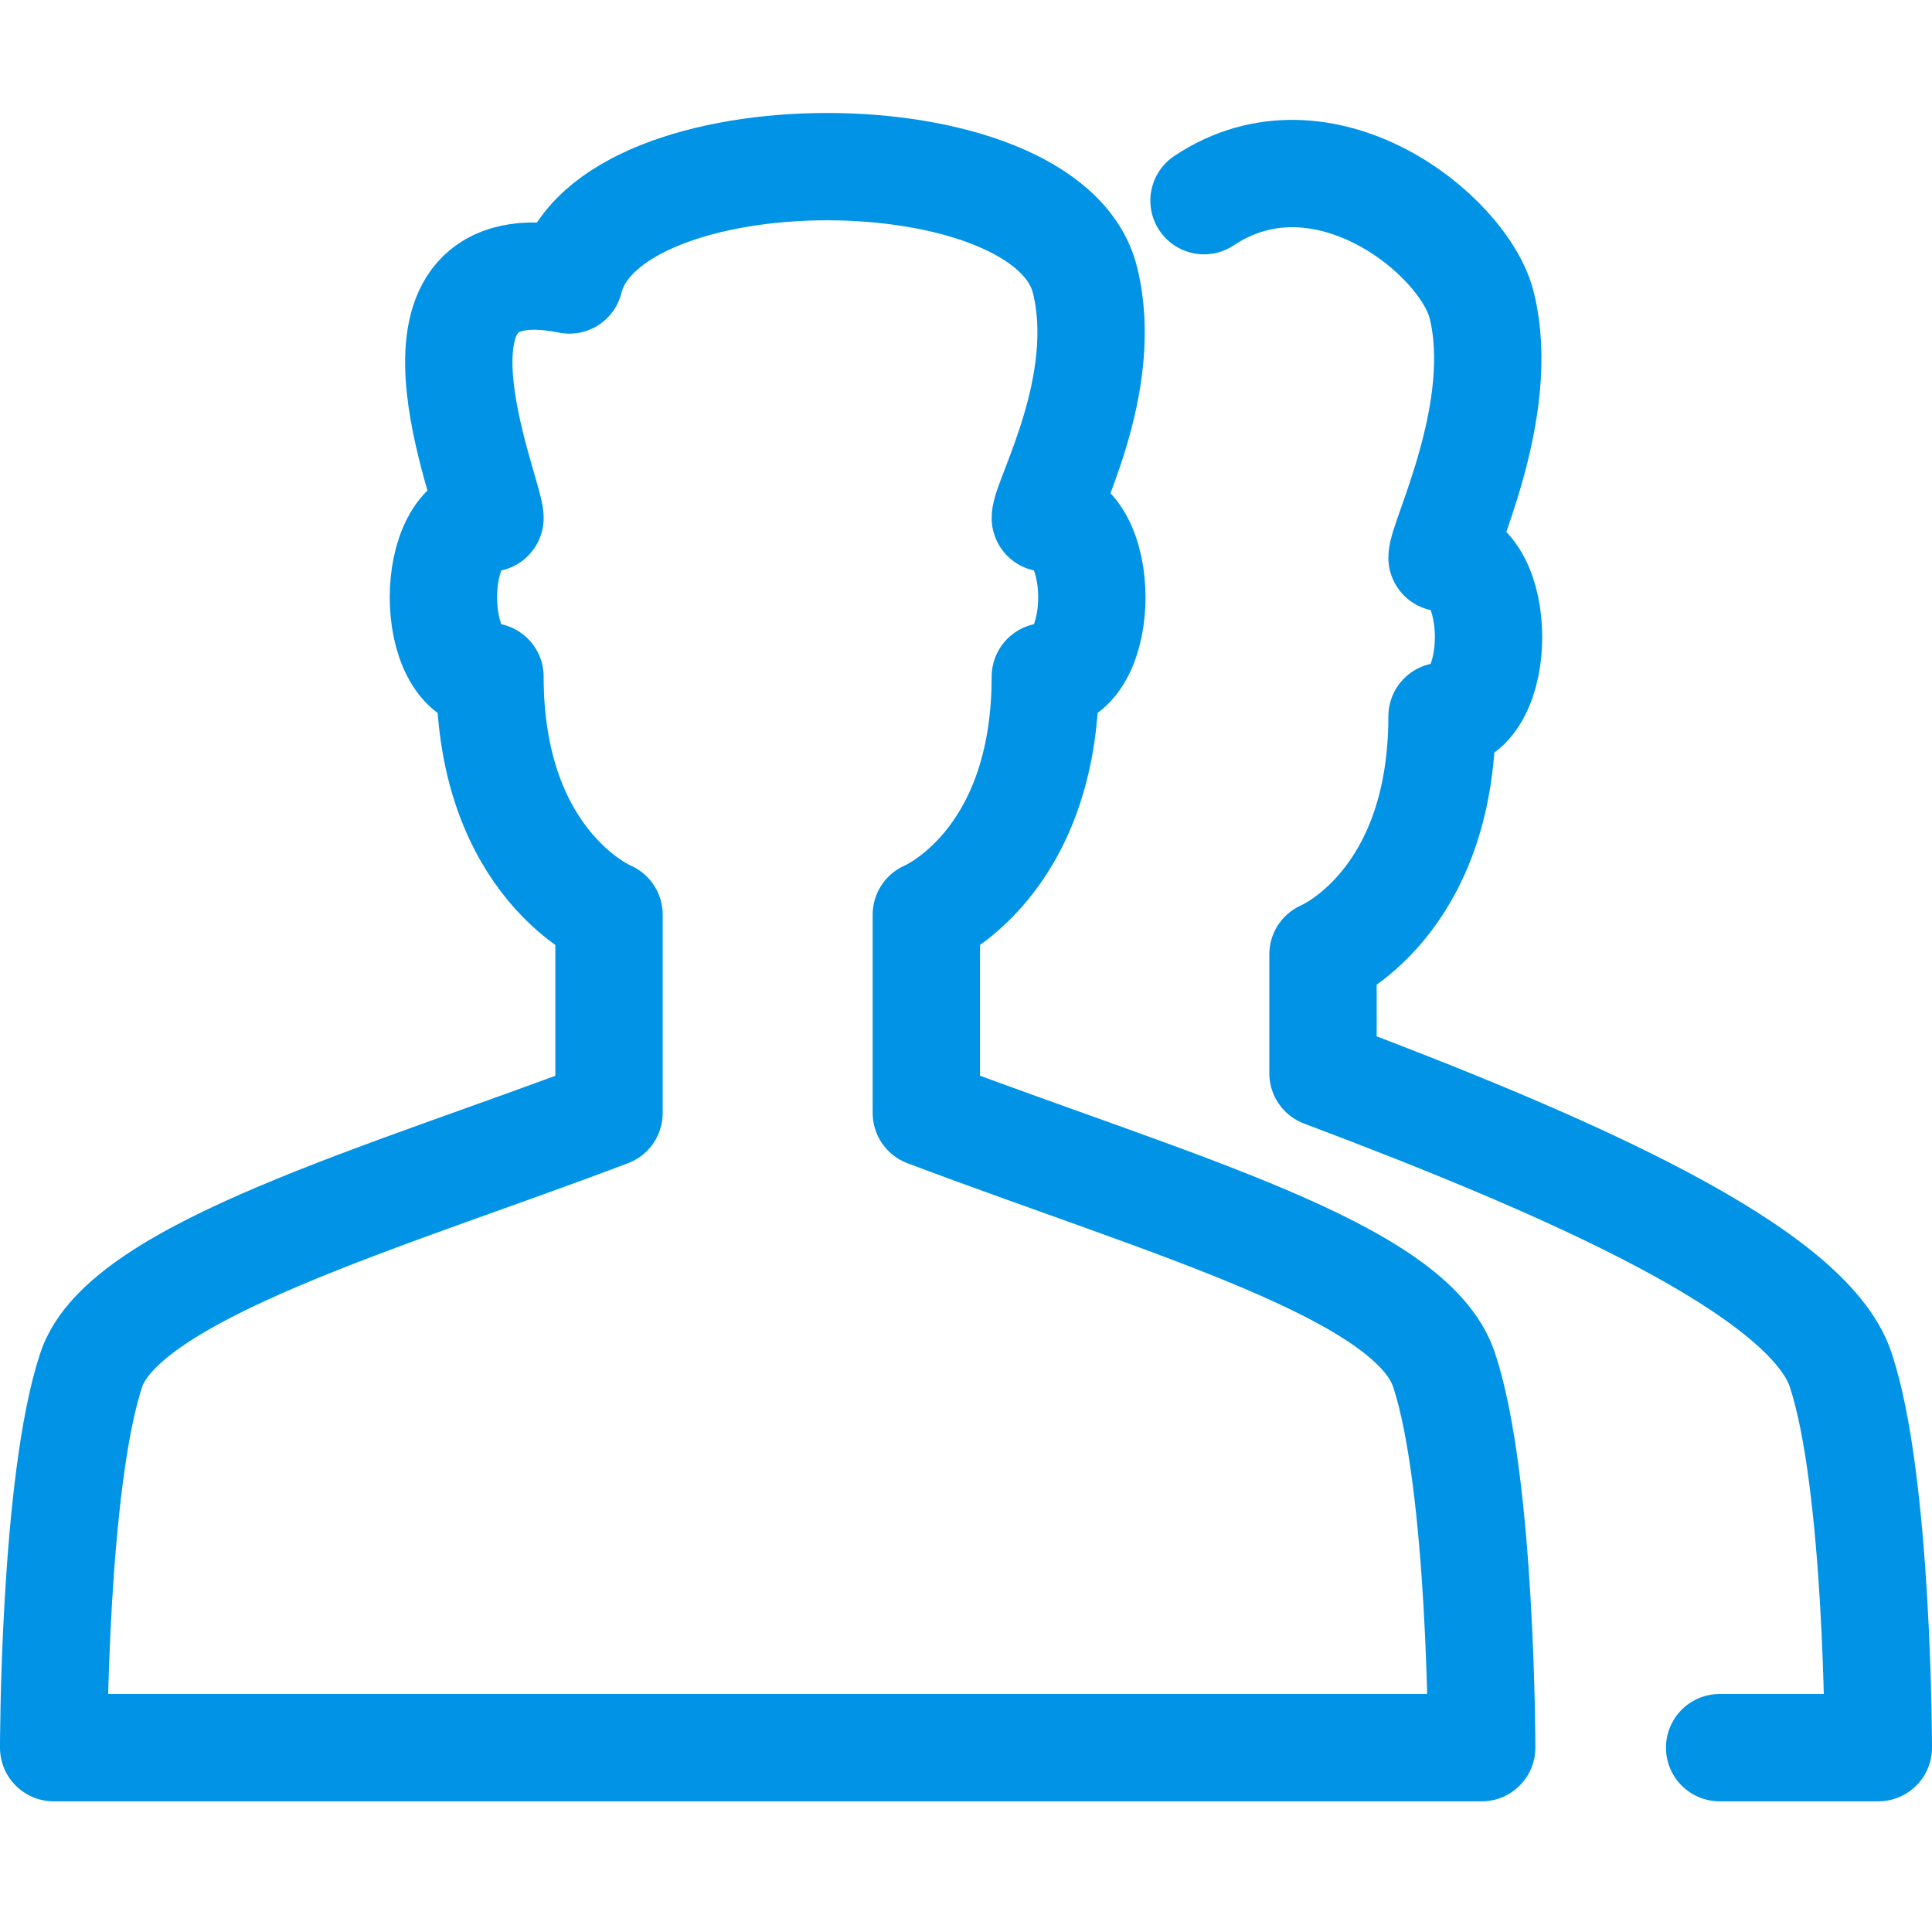
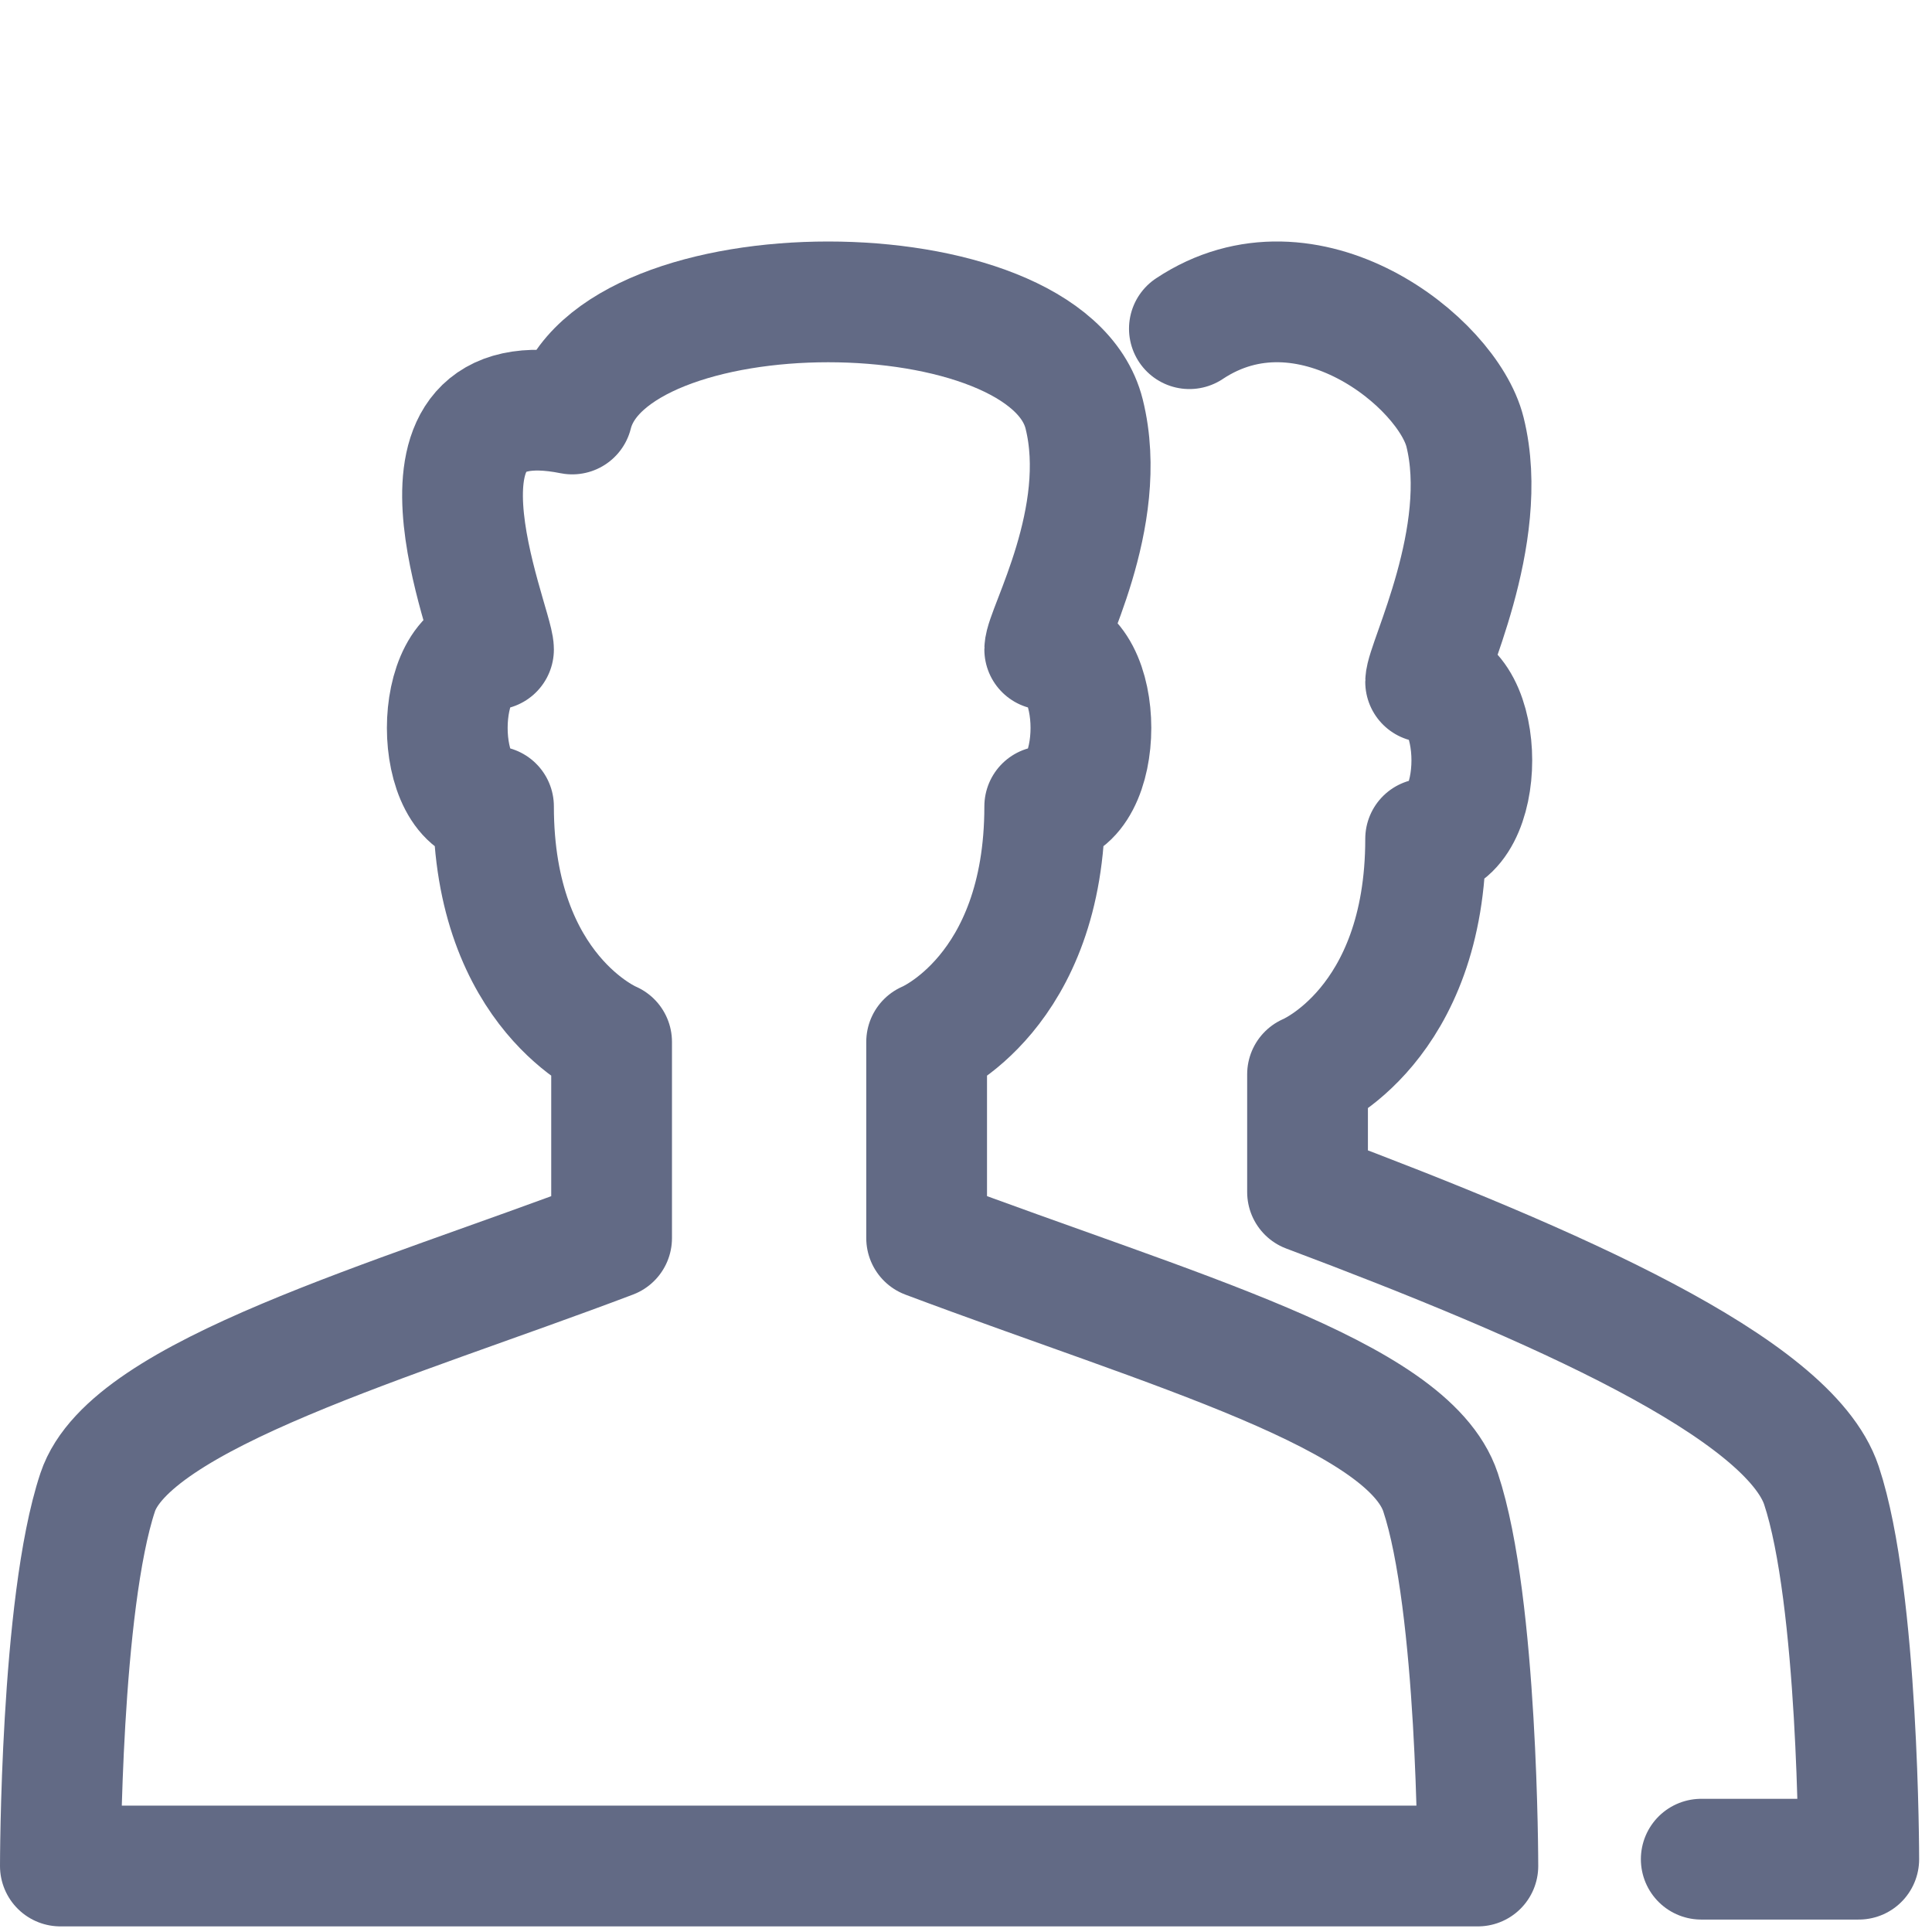
- <svg xmlns="http://www.w3.org/2000/svg" width="36px" height="36px" viewBox="0 0 36 36" version="1.1">
-   <description>Created with Sketch.</description>
+ <svg xmlns="http://www.w3.org/2000/svg" width="32px" height="32px" viewBox="0 0 32 32" version="1.1">
  <defs />
-   <g id="24" stroke="none" stroke-width="1" fill="none" fill-rule="evenodd">
-     <g id="Icons" transform="translate(-80, -40)" stroke="#0093E6" stroke-width="2" stroke-linejoin="round">
-       <g id="user_group" transform="translate(80, 40)">
-         <g transform="translate(1, 3)">
-           <path d="M13.3,29.565 L26.609,29.565 C26.609,29.565 26.609,24.637 25.908,22.526 C25.297,20.685 20.888,19.483 16.261,17.739 L16.261,14.043 C16.261,14.043 18.478,13.128 18.478,9.609 C19.634,9.609 19.634,6.652 18.478,6.652 C18.478,6.306 19.703,4.171 19.217,2.217 C18.517,-0.599 10.309,-0.599 9.609,2.217 C6.107,1.513 8.13,6.18 8.13,6.652 C6.973,6.652 6.973,9.609 8.13,9.609 C8.13,13.128 10.348,14.043 10.348,14.043 L10.348,17.739 C6.24,19.299 1.31,20.685 0.7,22.526 C-7.39130435e-05,24.637 -7.39130435e-05,29.565 -7.39130435e-05,29.565 L13.3,29.565 L13.3,29.565 Z" id="Stroke-1701" />
-           <path d="M31.043,29.565 L34,29.565 C34,29.565 34,24.637 33.299,22.526 C32.689,20.685 28.279,18.744 23.652,17 L23.652,14.783 C23.652,14.783 25.87,13.867 25.87,10.348 C27.026,10.348 27.026,7.391 25.87,7.391 C25.87,7.045 27.094,4.639 26.609,2.685 C26.281,1.367 23.652,-0.739 21.435,0.739" id="Stroke-1702" stroke-linecap="round" />
-         </g>
-       </g>
+   <g id="Icons" stroke="none" stroke-width="1" fill="none" fill-rule="evenodd">
+     <g id="user_group" stroke="#626A85" stroke-width="2" stroke-linejoin="round">
+       <path d="M12.735,30.907 L24.478,30.907 C24.478,30.907 24.478,26.574 23.86,24.717 C23.321,23.098 19.43,22.041 15.348,20.507 L15.348,17.257 C15.348,17.257 17.304,16.452 17.304,13.357 C18.324,13.357 18.324,10.757 17.304,10.757 C17.304,10.453 18.385,8.575 17.957,6.857 C17.338,4.381 10.096,4.381 9.478,6.857 C6.389,6.238 8.174,10.342 8.174,10.757 C7.153,10.757 7.153,13.357 8.174,13.357 C8.174,16.452 10.13,17.257 10.13,17.257 L10.13,20.507 C6.506,21.88 2.156,23.098 1.618,24.717 C1,26.574 1,30.907 1,30.907 L12.735,30.907 L12.735,30.907 Z" id="Stroke-1701" />
+       <path d="M28.178,30.794 L30.787,30.794 C30.787,30.794 30.787,26.461 30.169,24.604 C29.63,22.985 25.739,21.278 21.657,19.744 L21.657,17.794 C21.657,17.794 23.613,16.989 23.613,13.894 C24.633,13.894 24.633,11.294 23.613,11.294 C23.613,10.99 24.694,8.874 24.265,7.155 C23.976,5.997 21.657,4.144 19.7,5.444" id="Stroke-1702" stroke-linecap="round" />
    </g>
  </g>
</svg>
